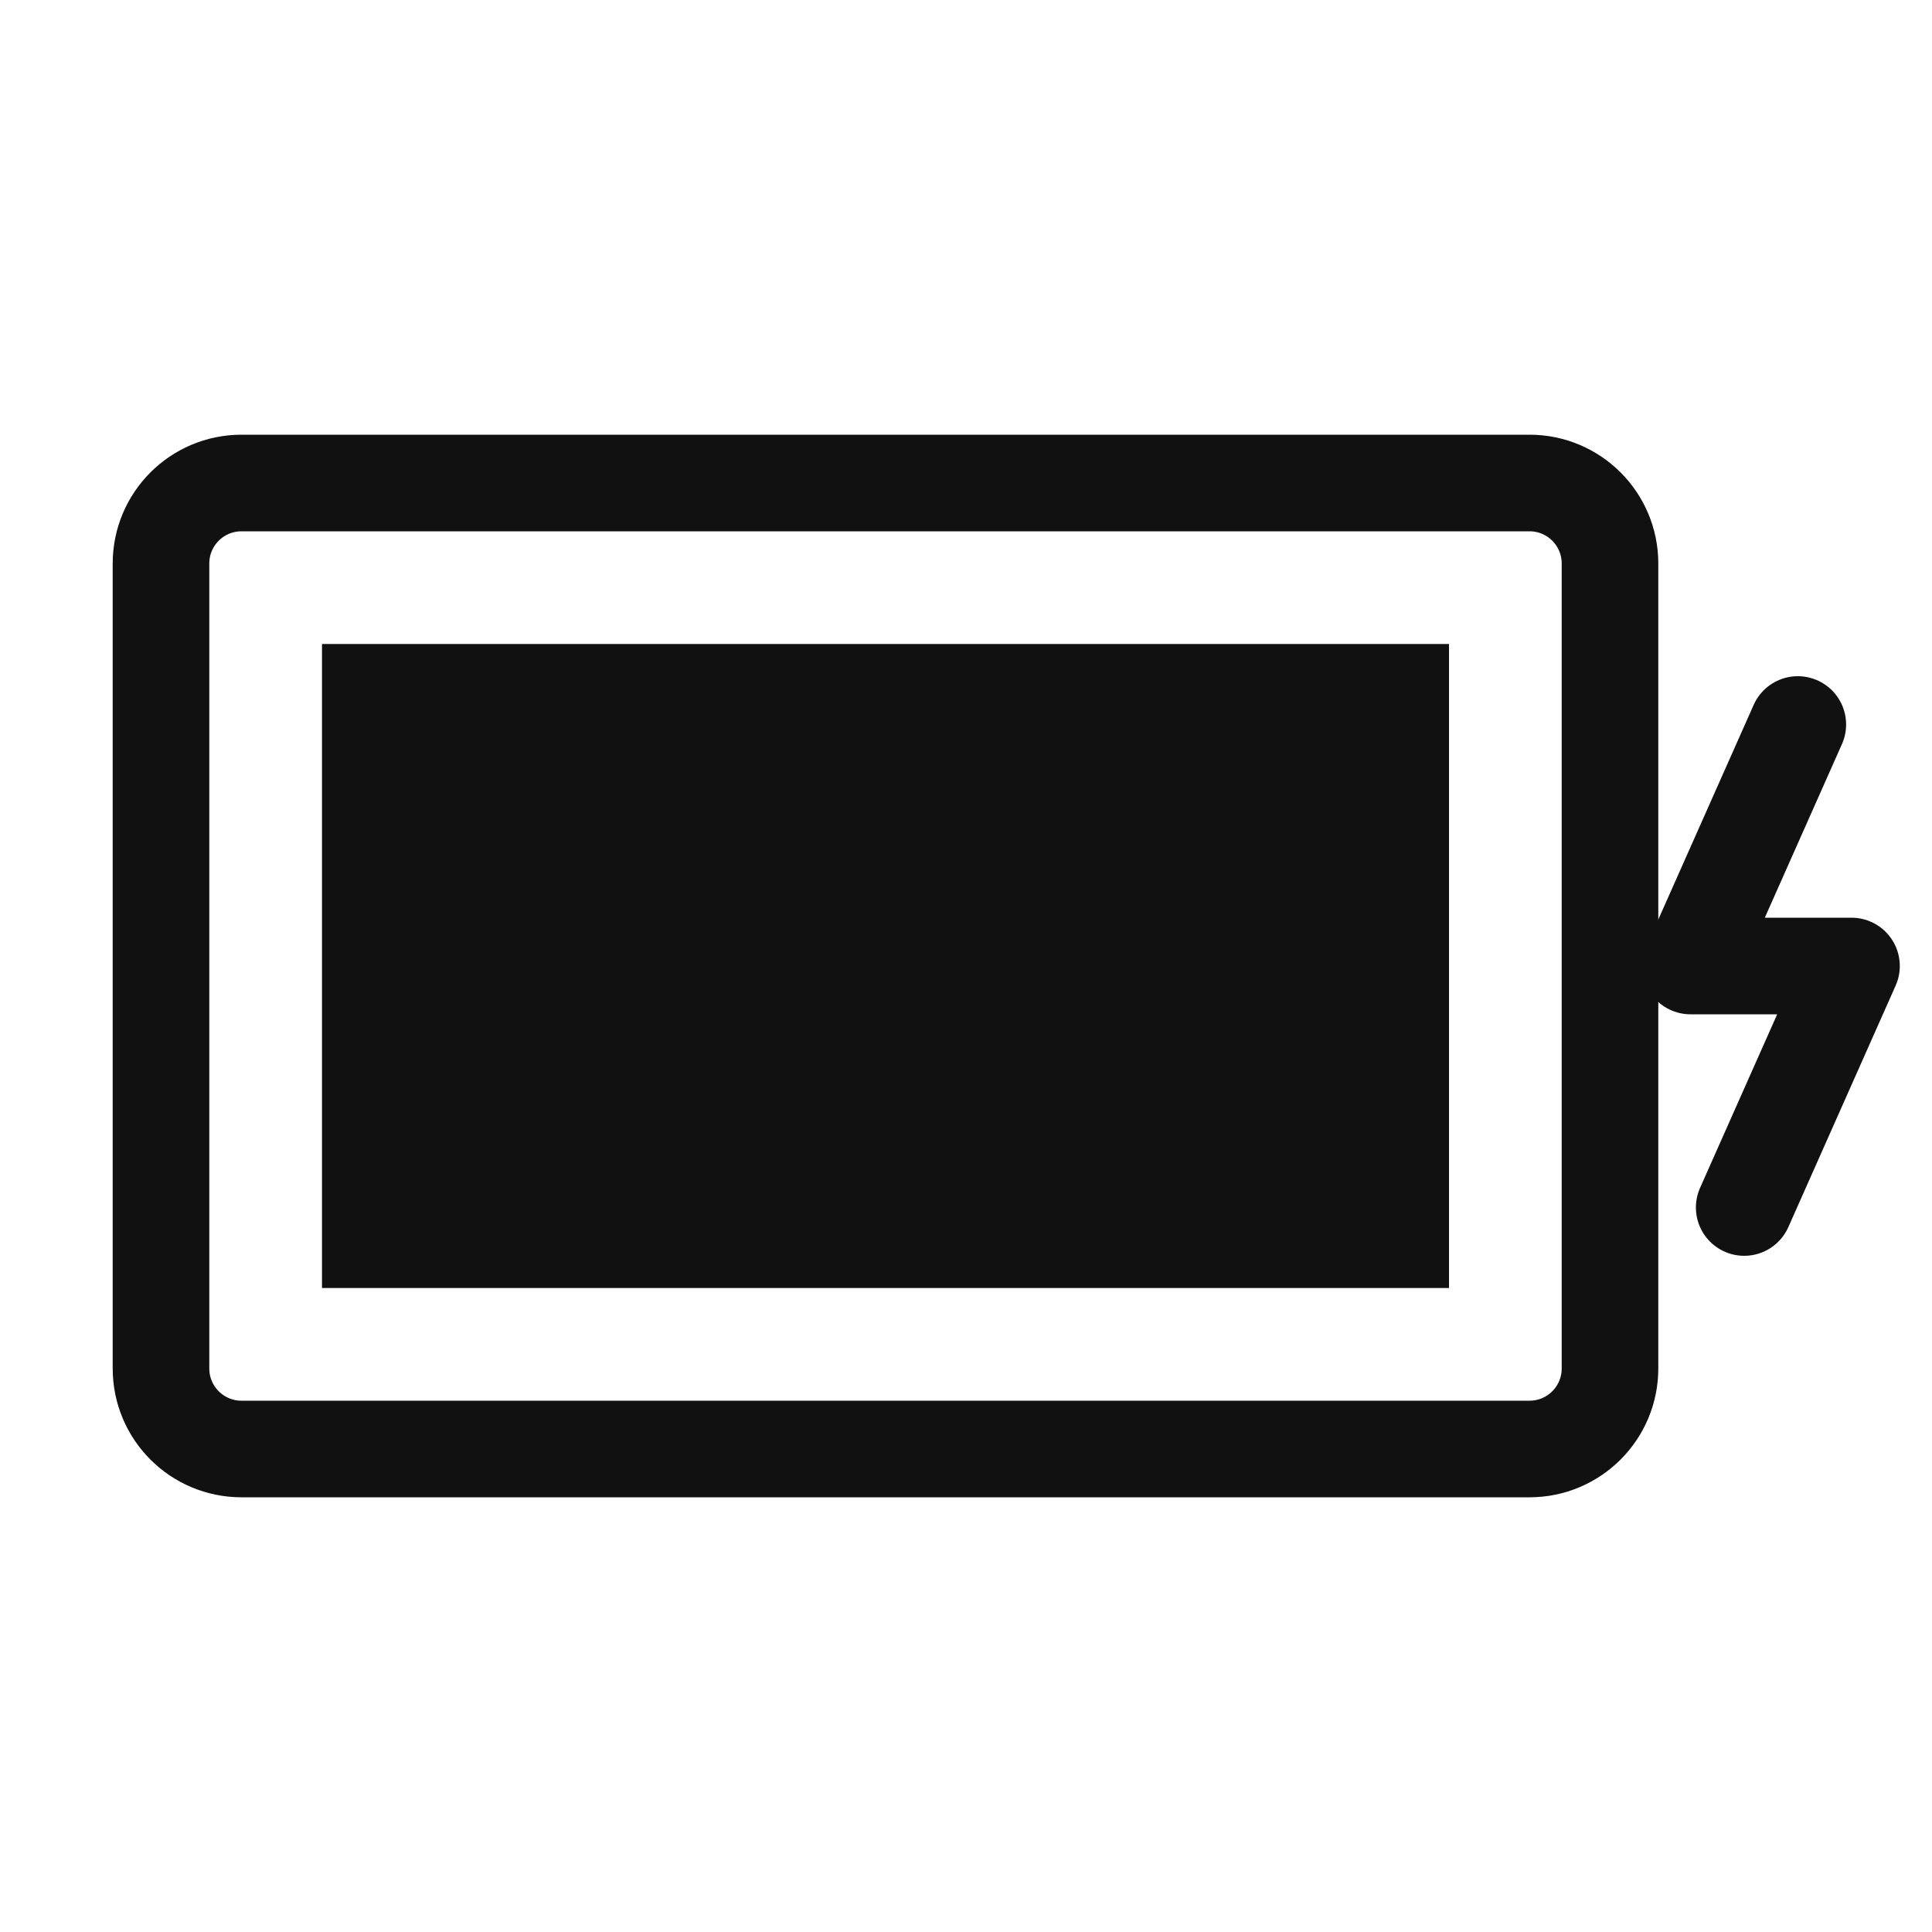
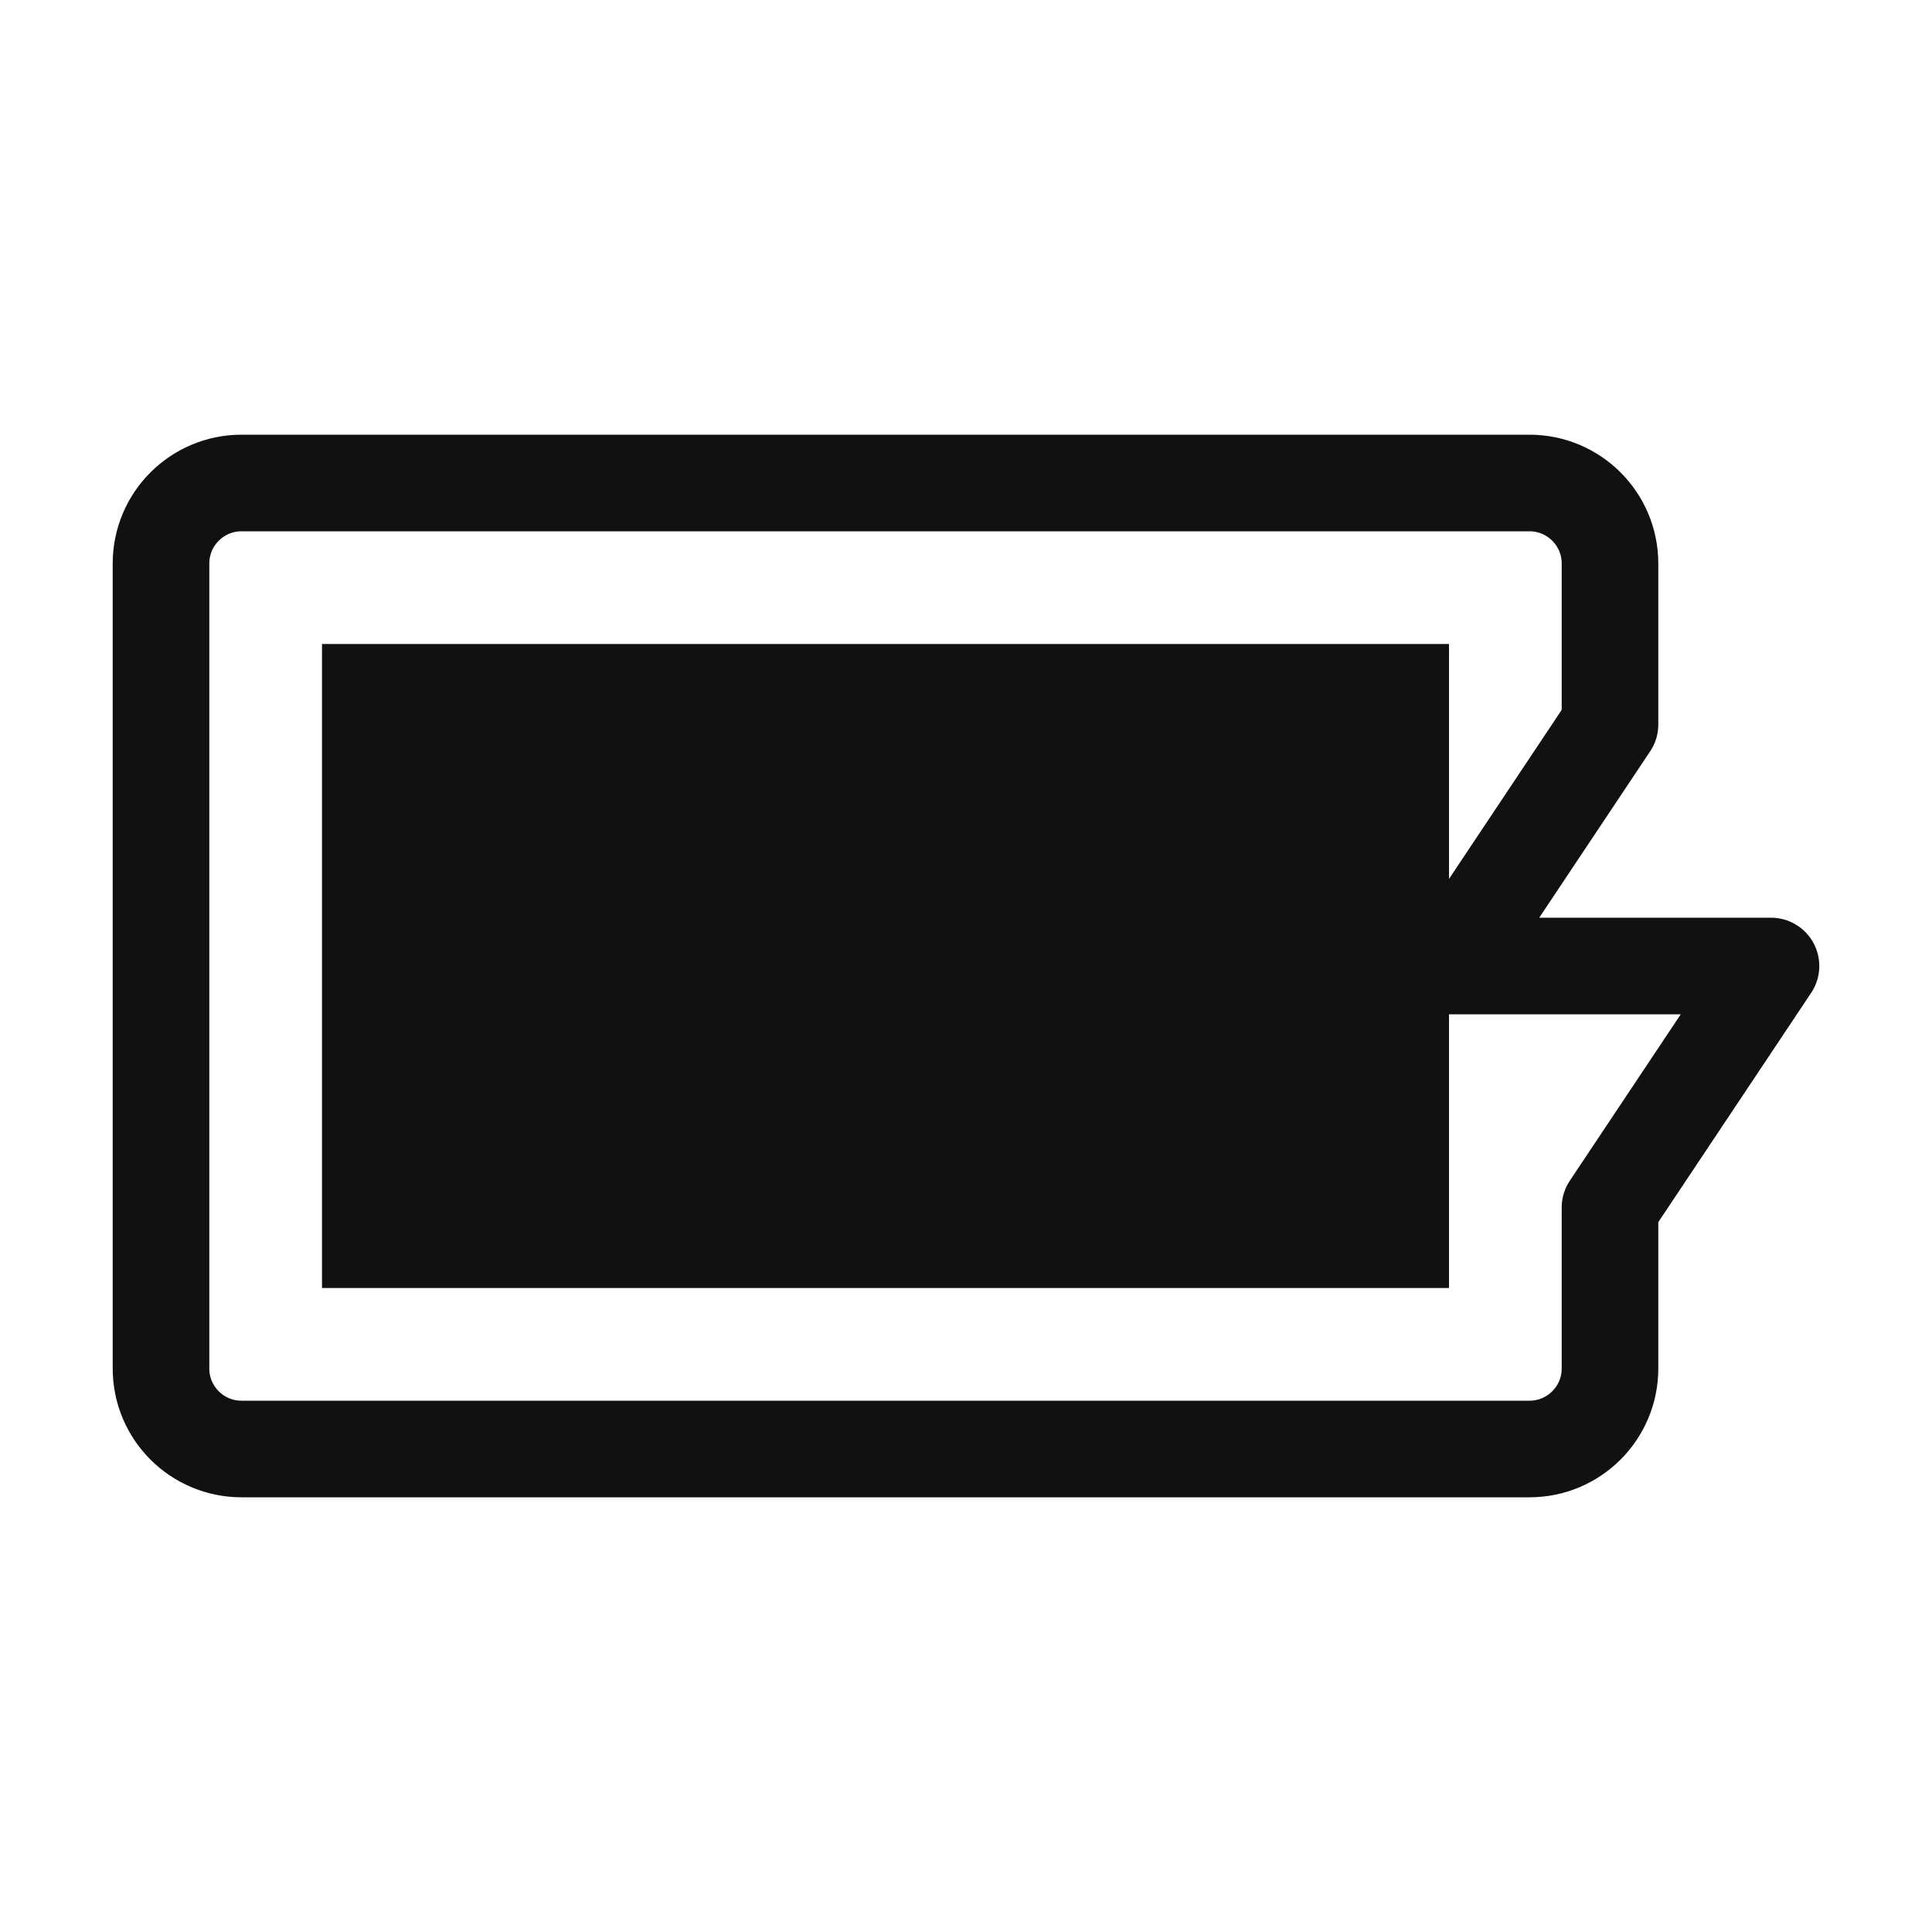
<svg xmlns="http://www.w3.org/2000/svg" width="24" height="24" viewBox="0 0 24 24" fill="none">
-   <rect x="2" y="6" width="18" height="12" rx="1" stroke="#111111" stroke-width="1.2" />
+   <path d="M19 6H3C2.448 6 2 6.448 2 7V17C2 17.552 2.448 18 3 18H19C19.552 18 20 17.552 20 17V15L22 12H18L20 9V7C20 6.448 19.552 6 19 6Z" stroke="#111111" stroke-width="1.2" stroke-linejoin="round" />
  <path d="M4 8H18V16H4V8Z" fill="#111111" />
-   <path d="M22.333 9L21 12H23L21.667 15" stroke="#111111" stroke-width="1.2" stroke-linecap="round" stroke-linejoin="round" />
</svg>
